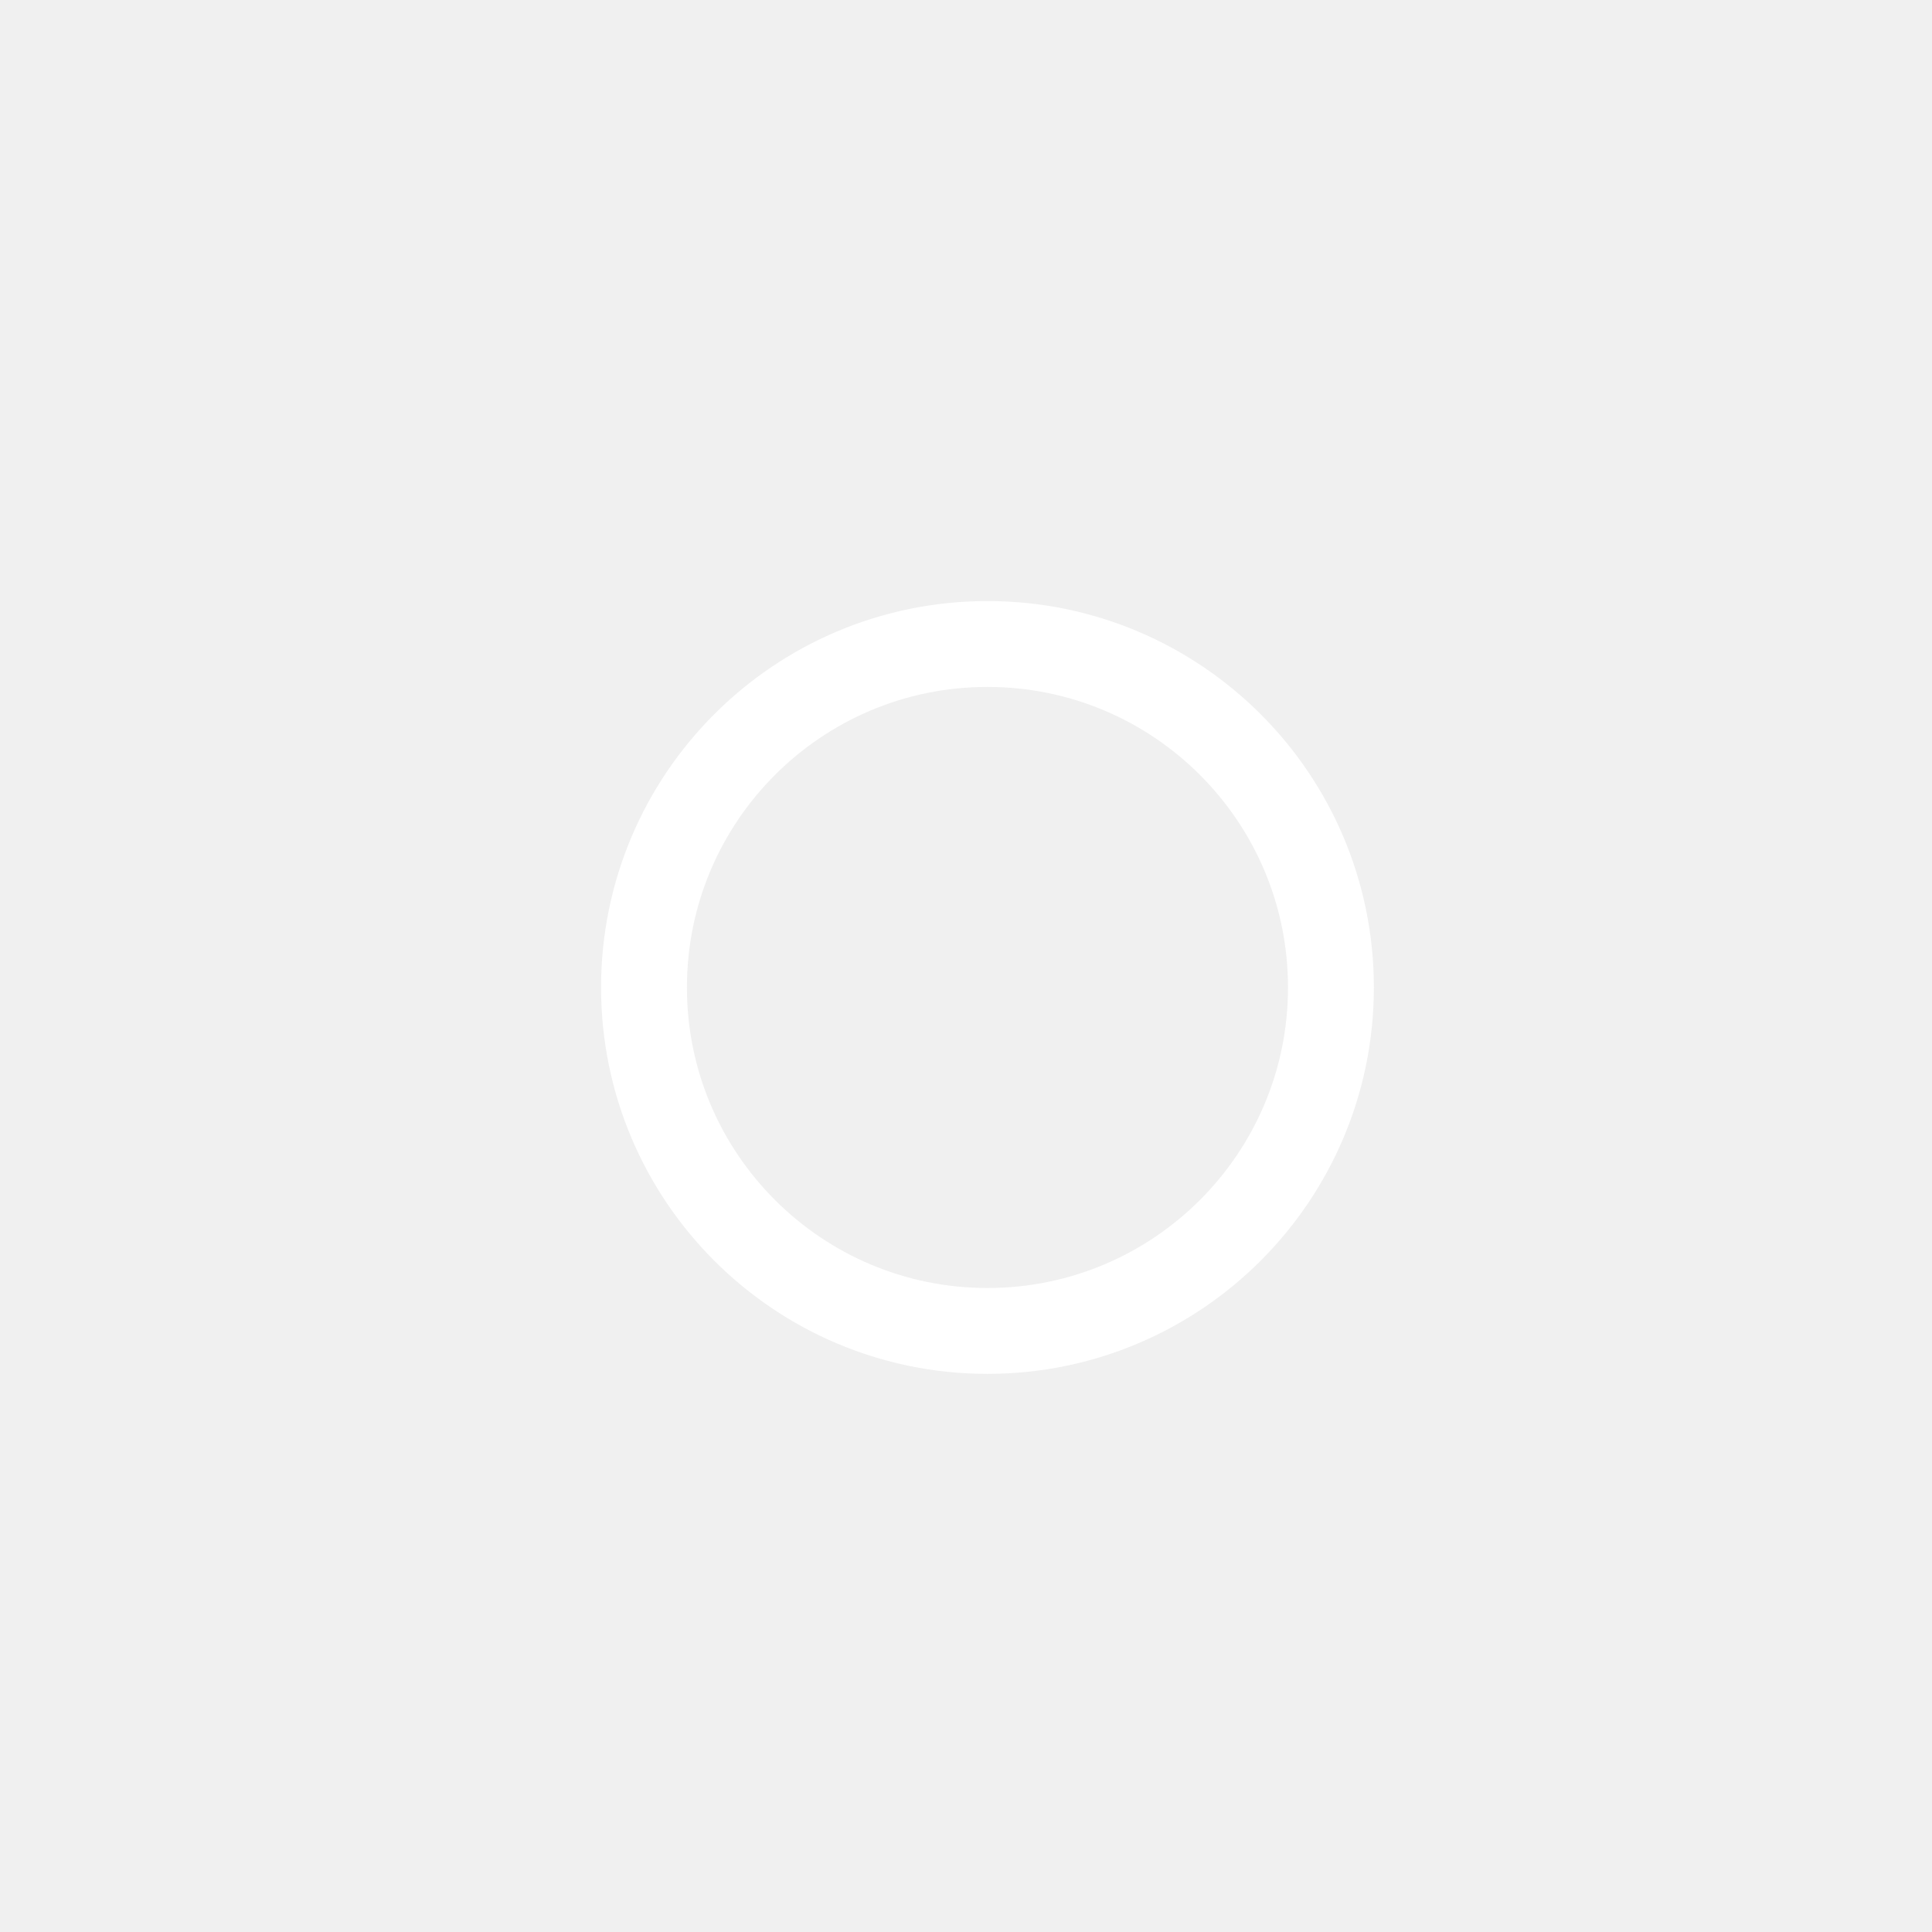
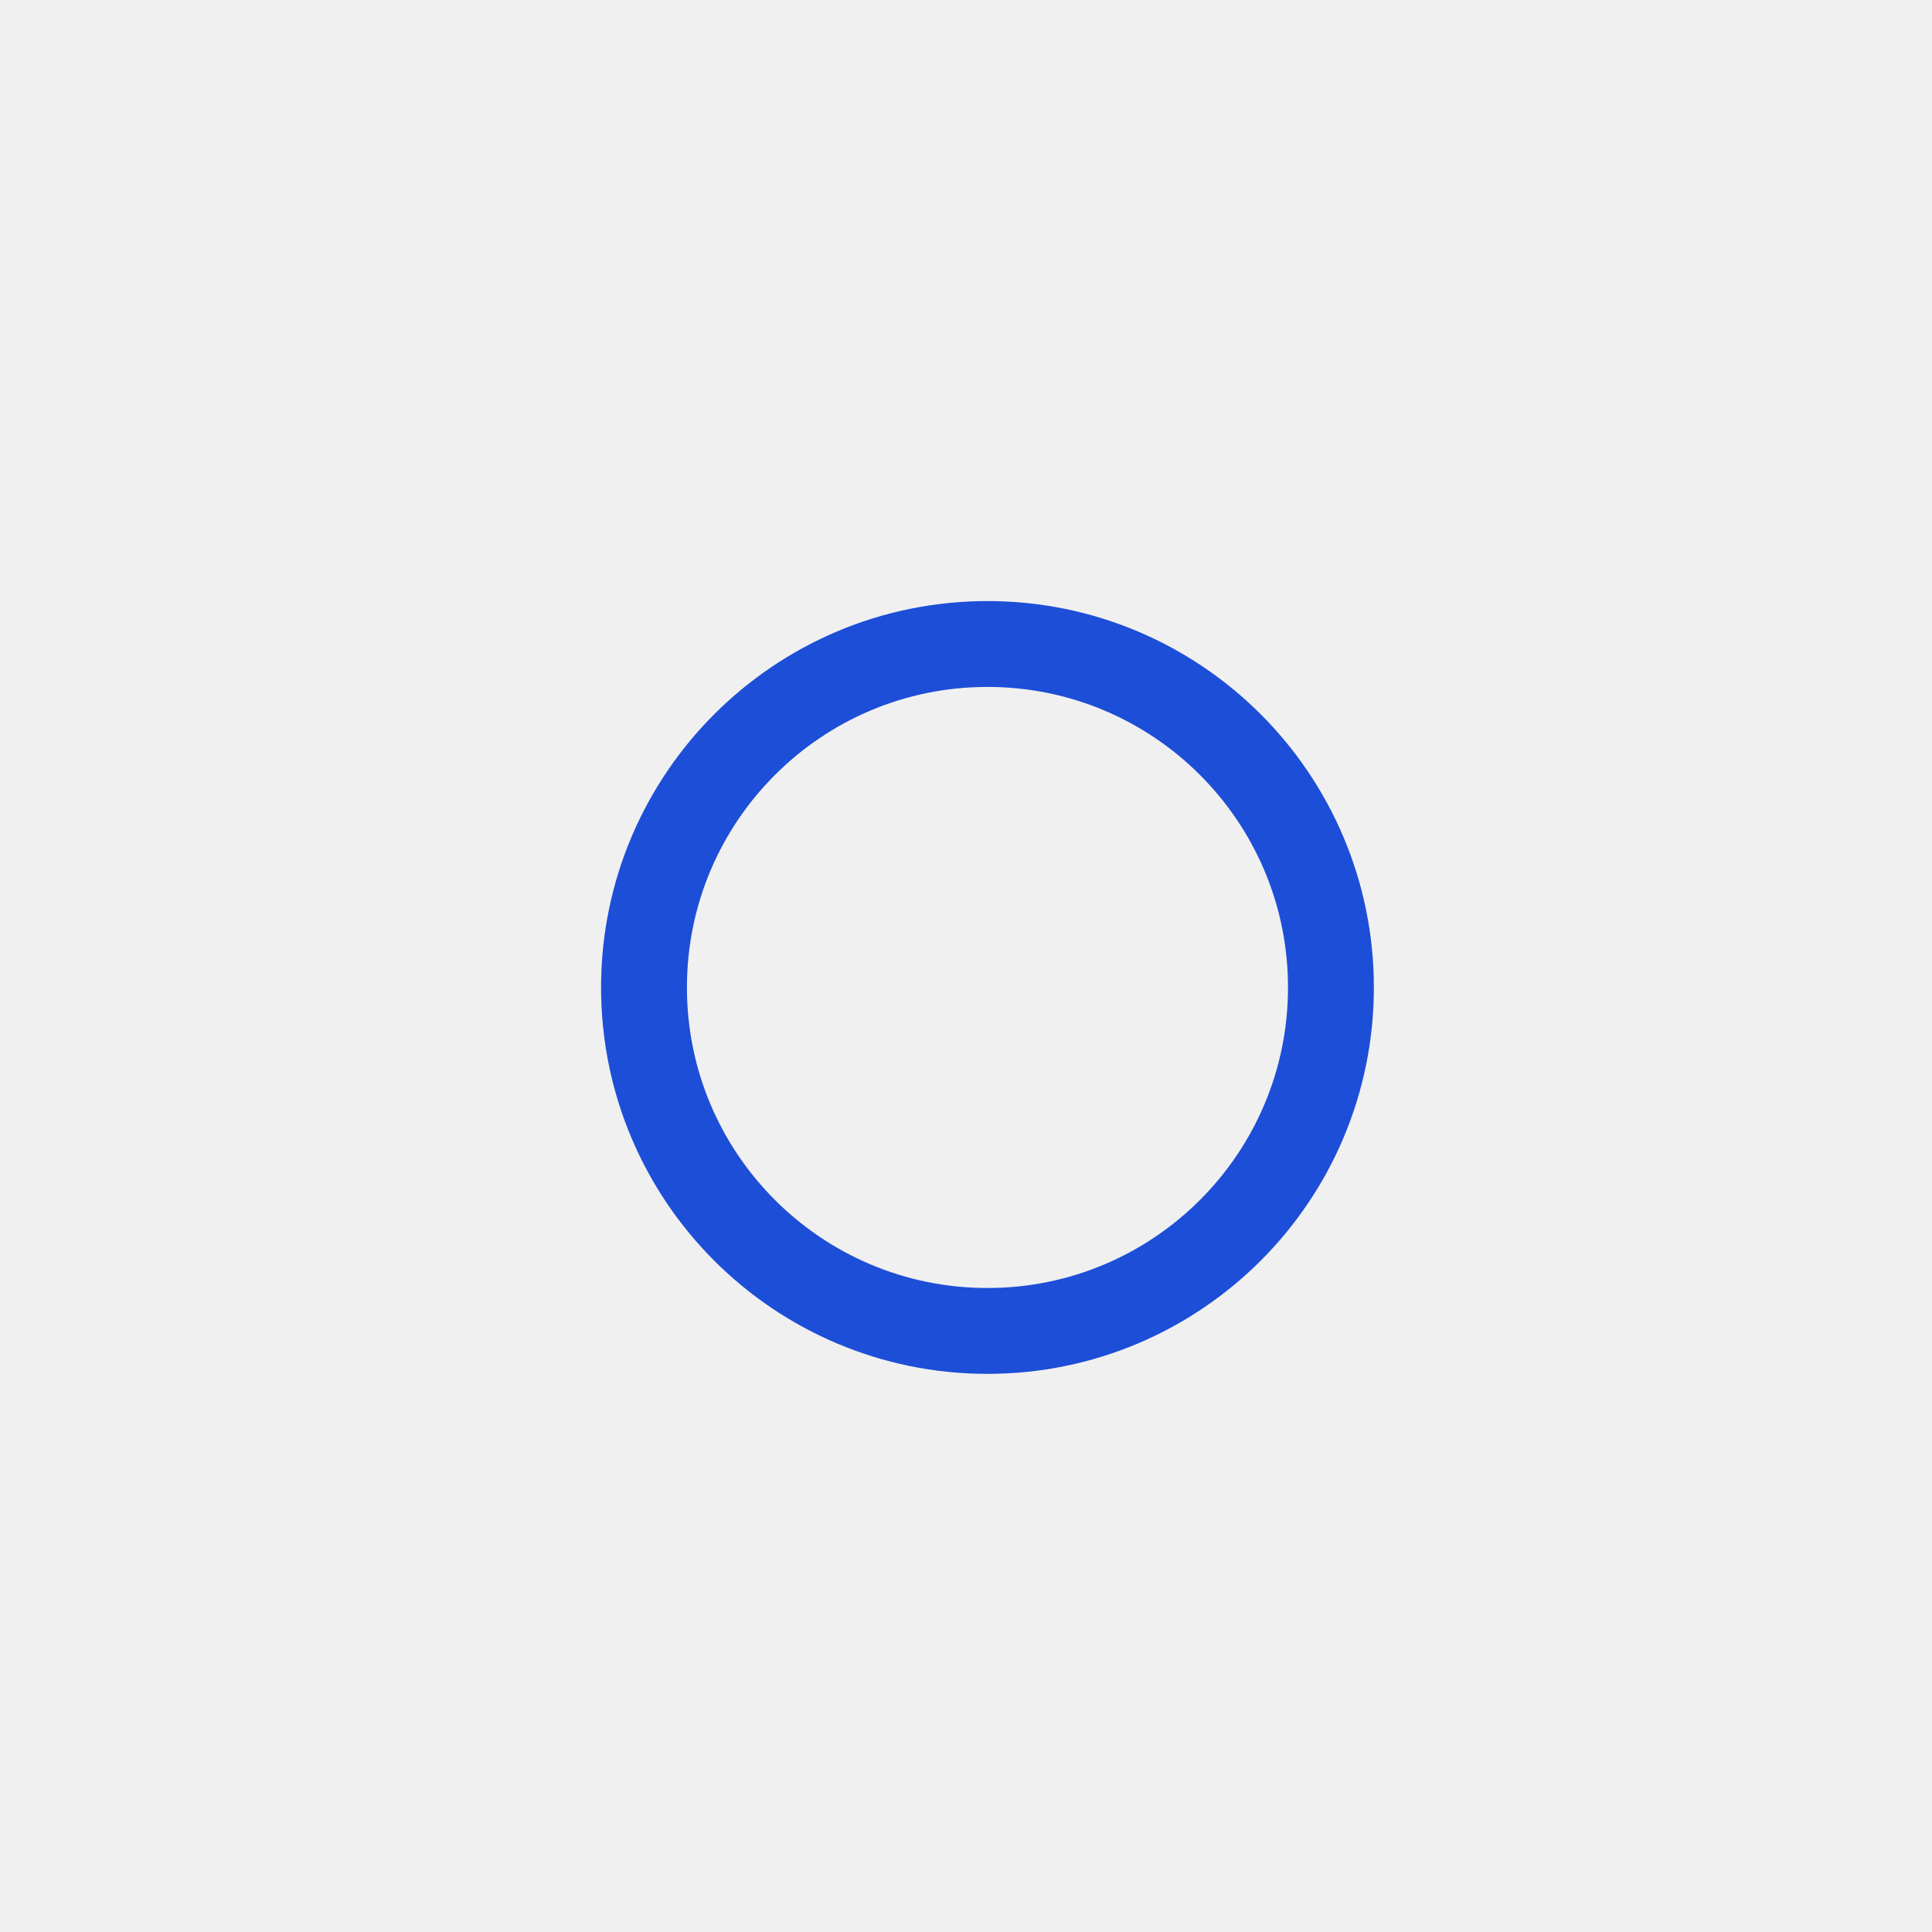
- <svg xmlns="http://www.w3.org/2000/svg" width="45" height="45" viewBox="0 0 45 45" stroke="#fff">
+ <svg xmlns="http://www.w3.org/2000/svg" width="45" height="45" viewBox="0 0 45 45" stroke="#1d4ed8">
  <g fill="none" fill-rule="evenodd" transform="translate(1 1)" stroke-width="2">
    <circle cx="22" cy="22" r="6" stroke-opacity="0">
      <animate attributeName="r" begin="1.5s" dur="3s" values="6;22" calcMode="linear" repeatCount="indefinite" />
      <animate attributeName="stroke-opacity" begin="1.5s" dur="3s" values="1;0" calcMode="linear" repeatCount="indefinite" />
      <animate attributeName="stroke-width" begin="1.5s" dur="3s" values="2;0" calcMode="linear" repeatCount="indefinite" />
    </circle>
    <circle cx="22" cy="22" r="6" stroke-opacity="0">
      <animate attributeName="r" begin="3s" dur="3s" values="6;22" calcMode="linear" repeatCount="indefinite" />
      <animate attributeName="stroke-opacity" begin="3s" dur="3s" values="1;0" calcMode="linear" repeatCount="indefinite" />
      <animate attributeName="stroke-width" begin="3s" dur="3s" values="2;0" calcMode="linear" repeatCount="indefinite" />
    </circle>
    <circle cx="22" cy="22" r="8">
      <animate attributeName="r" begin="0s" dur="1.5s" values="6;1;2;3;4;5;6" calcMode="linear" repeatCount="indefinite" />
    </circle>
  </g>
</svg>
